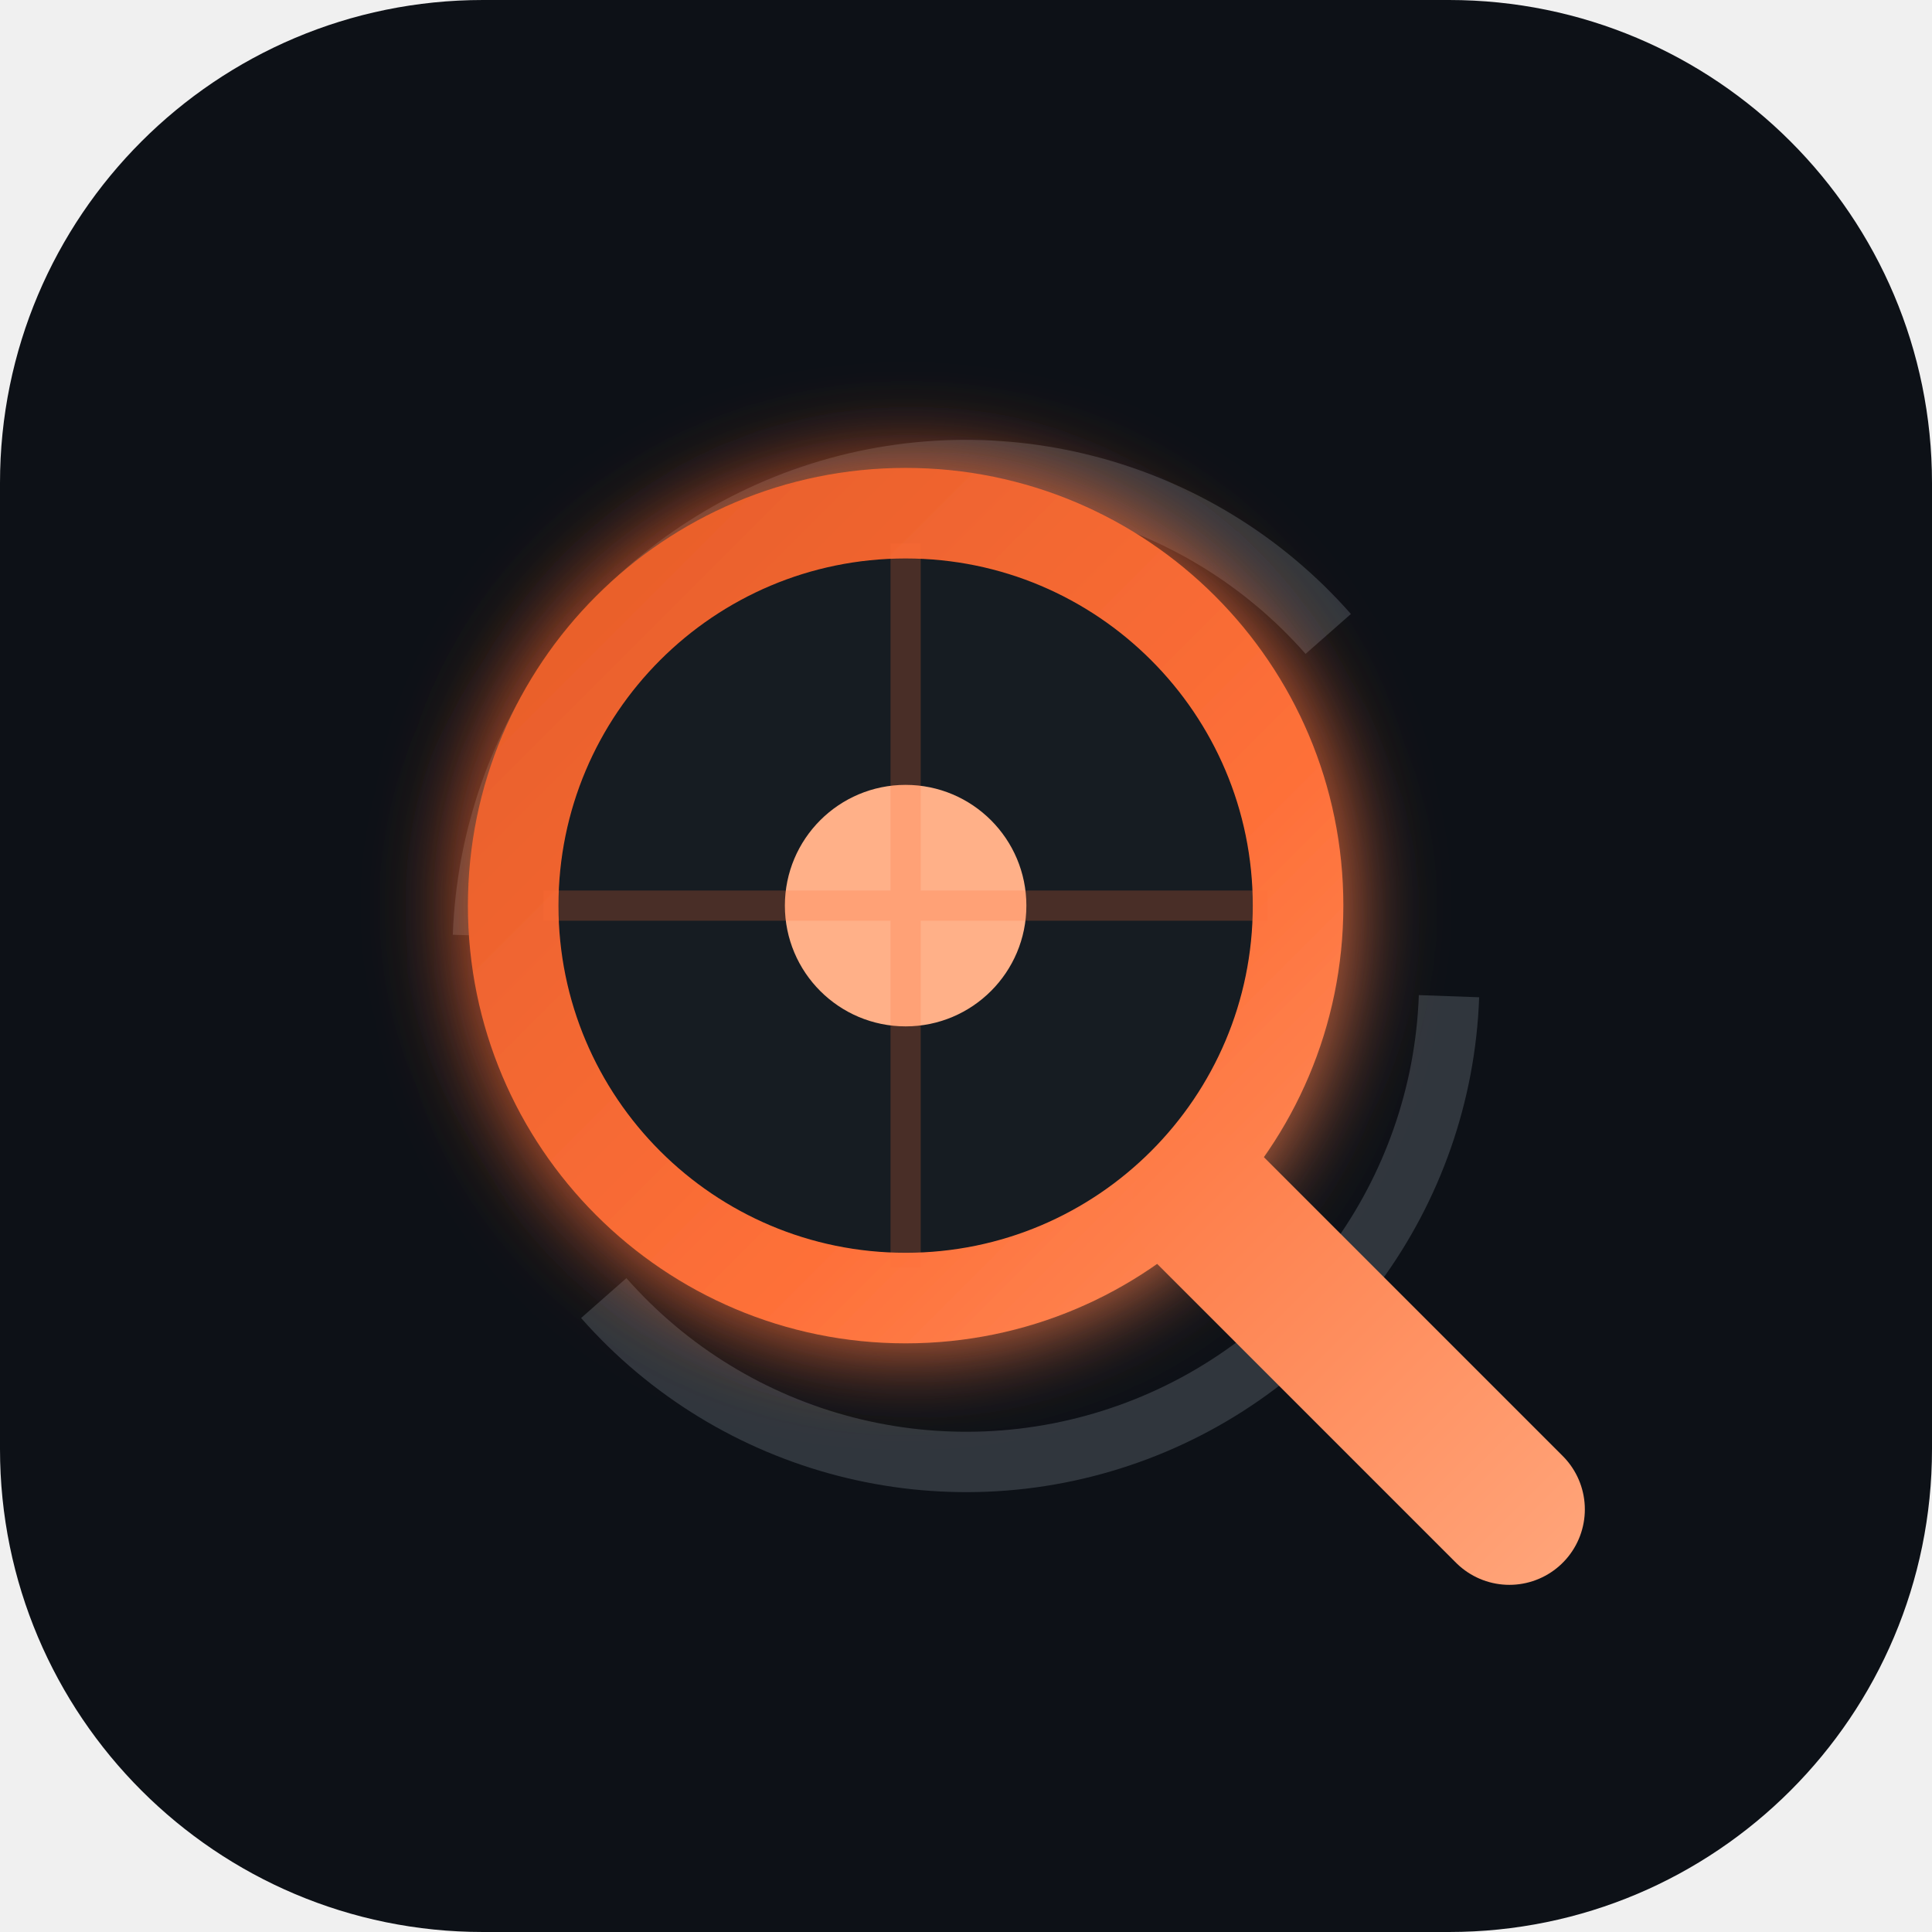
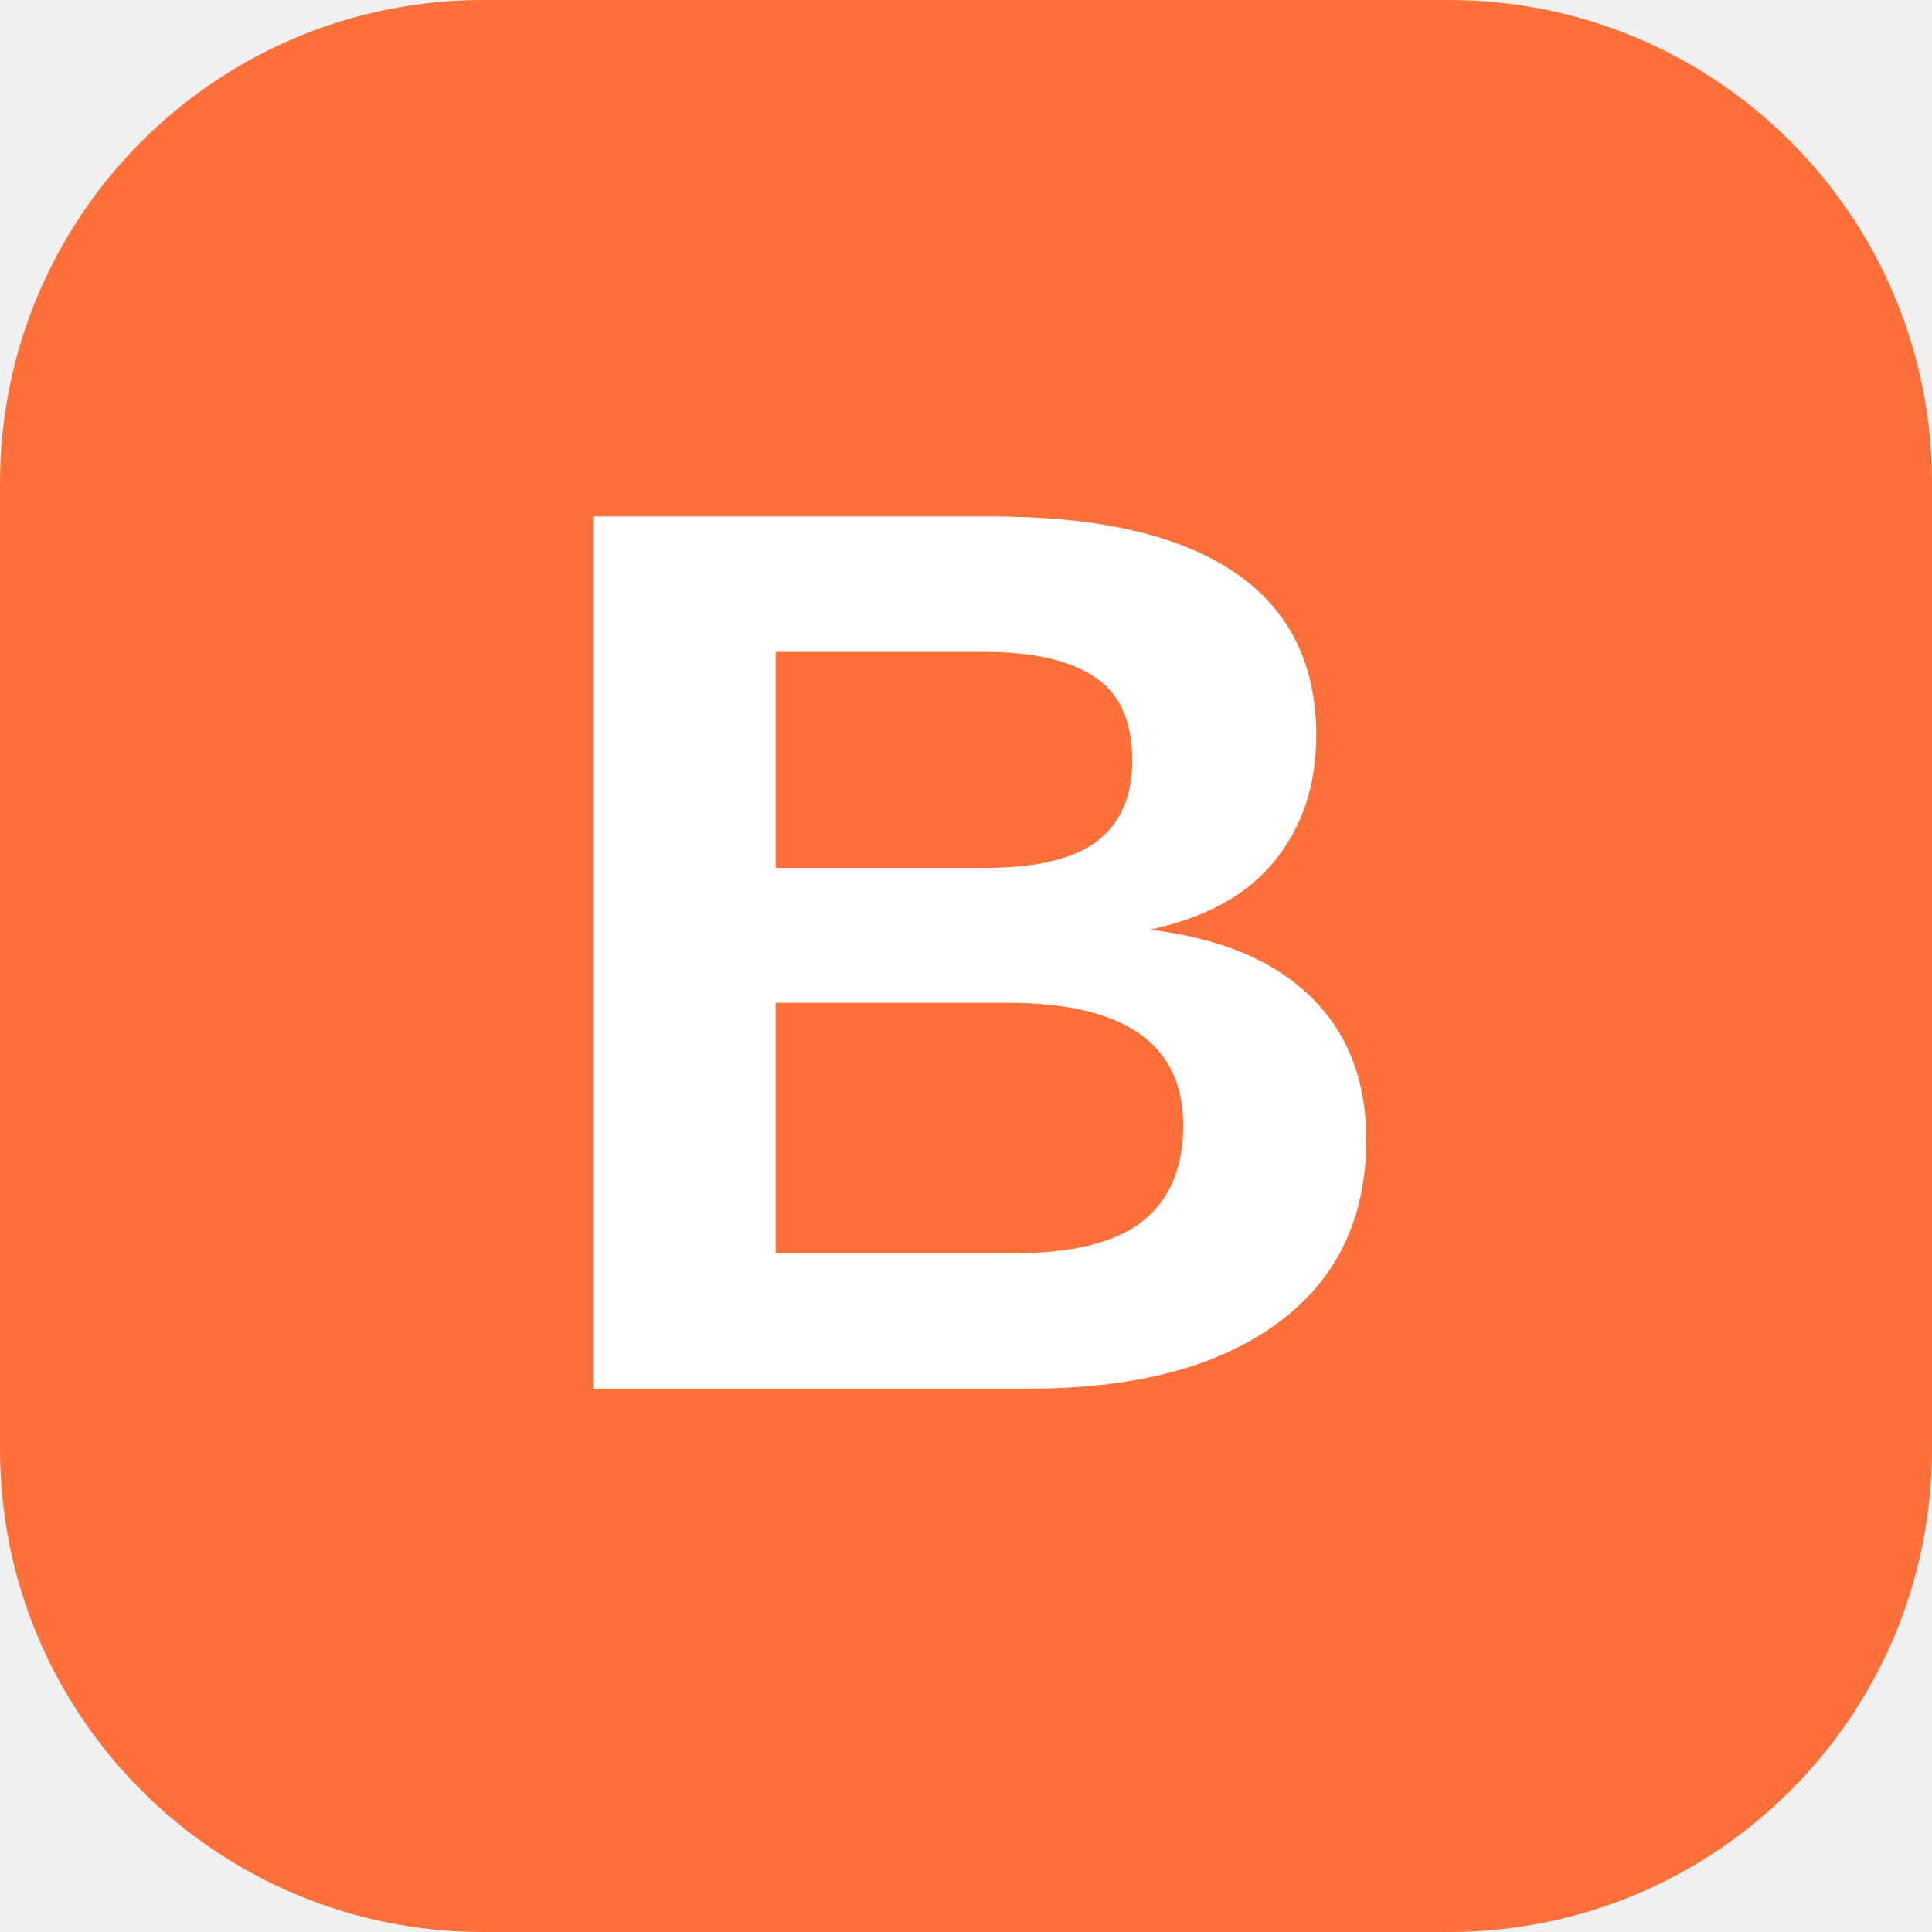
<svg xmlns="http://www.w3.org/2000/svg" viewBox="0 0 64 64" role="img" aria-labelledby="title desc">
-   <defs>
-     <linearGradient id="orange" x1="8" y1="8" x2="56" y2="56" gradientUnits="userSpaceOnUse">
-       <stop stop-color="#D95321" />
-       <stop offset="0.55" stop-color="#FE7039" />
-       <stop offset="1" stop-color="#FFB088" />
-     </linearGradient>
-     <filter id="glow" x="-50%" y="-50%" width="200%" height="200%">
-       <feGaussianBlur stdDeviation="1.5" result="blur" />
-       <feMerge>
-         <feMergeNode in="blur" />
-         <feMergeNode in="SourceGraphic" />
-       </feMerge>
-     </filter>
-   </defs>
-   <rect width="64" height="64" rx="16" fill="#0D1117" />
-   <path d="M16 31a16 16 0 0 1 28-10" fill="none" stroke="#30363D" stroke-width="2" />
-   <path d="M48 33a16 16 0 0 1-28 10" fill="none" stroke="#30363D" stroke-width="2" />
-   <circle cx="30" cy="30" r="13" fill="#161B22" stroke="url(#orange)" stroke-width="3" filter="url(#glow)" />
-   <path d="m40 40 10 10" stroke="url(#orange)" stroke-width="5" stroke-linecap="round" />
-   <circle cx="30" cy="30" r="4" fill="#FFB088" />
-   <path d="M30 18v24M18 30h24" stroke="#FE7039" stroke-opacity=".22" stroke-width="1" />
+   <rect width="64" height="64" rx="16" fill="#FE7039" />
+   <text x="32" y="46" text-anchor="middle" fill="#FFFFFF" font-family="Arial, Helvetica, sans-serif" font-size="42" font-weight="800" letter-spacing="-3">B</text>
</svg>
